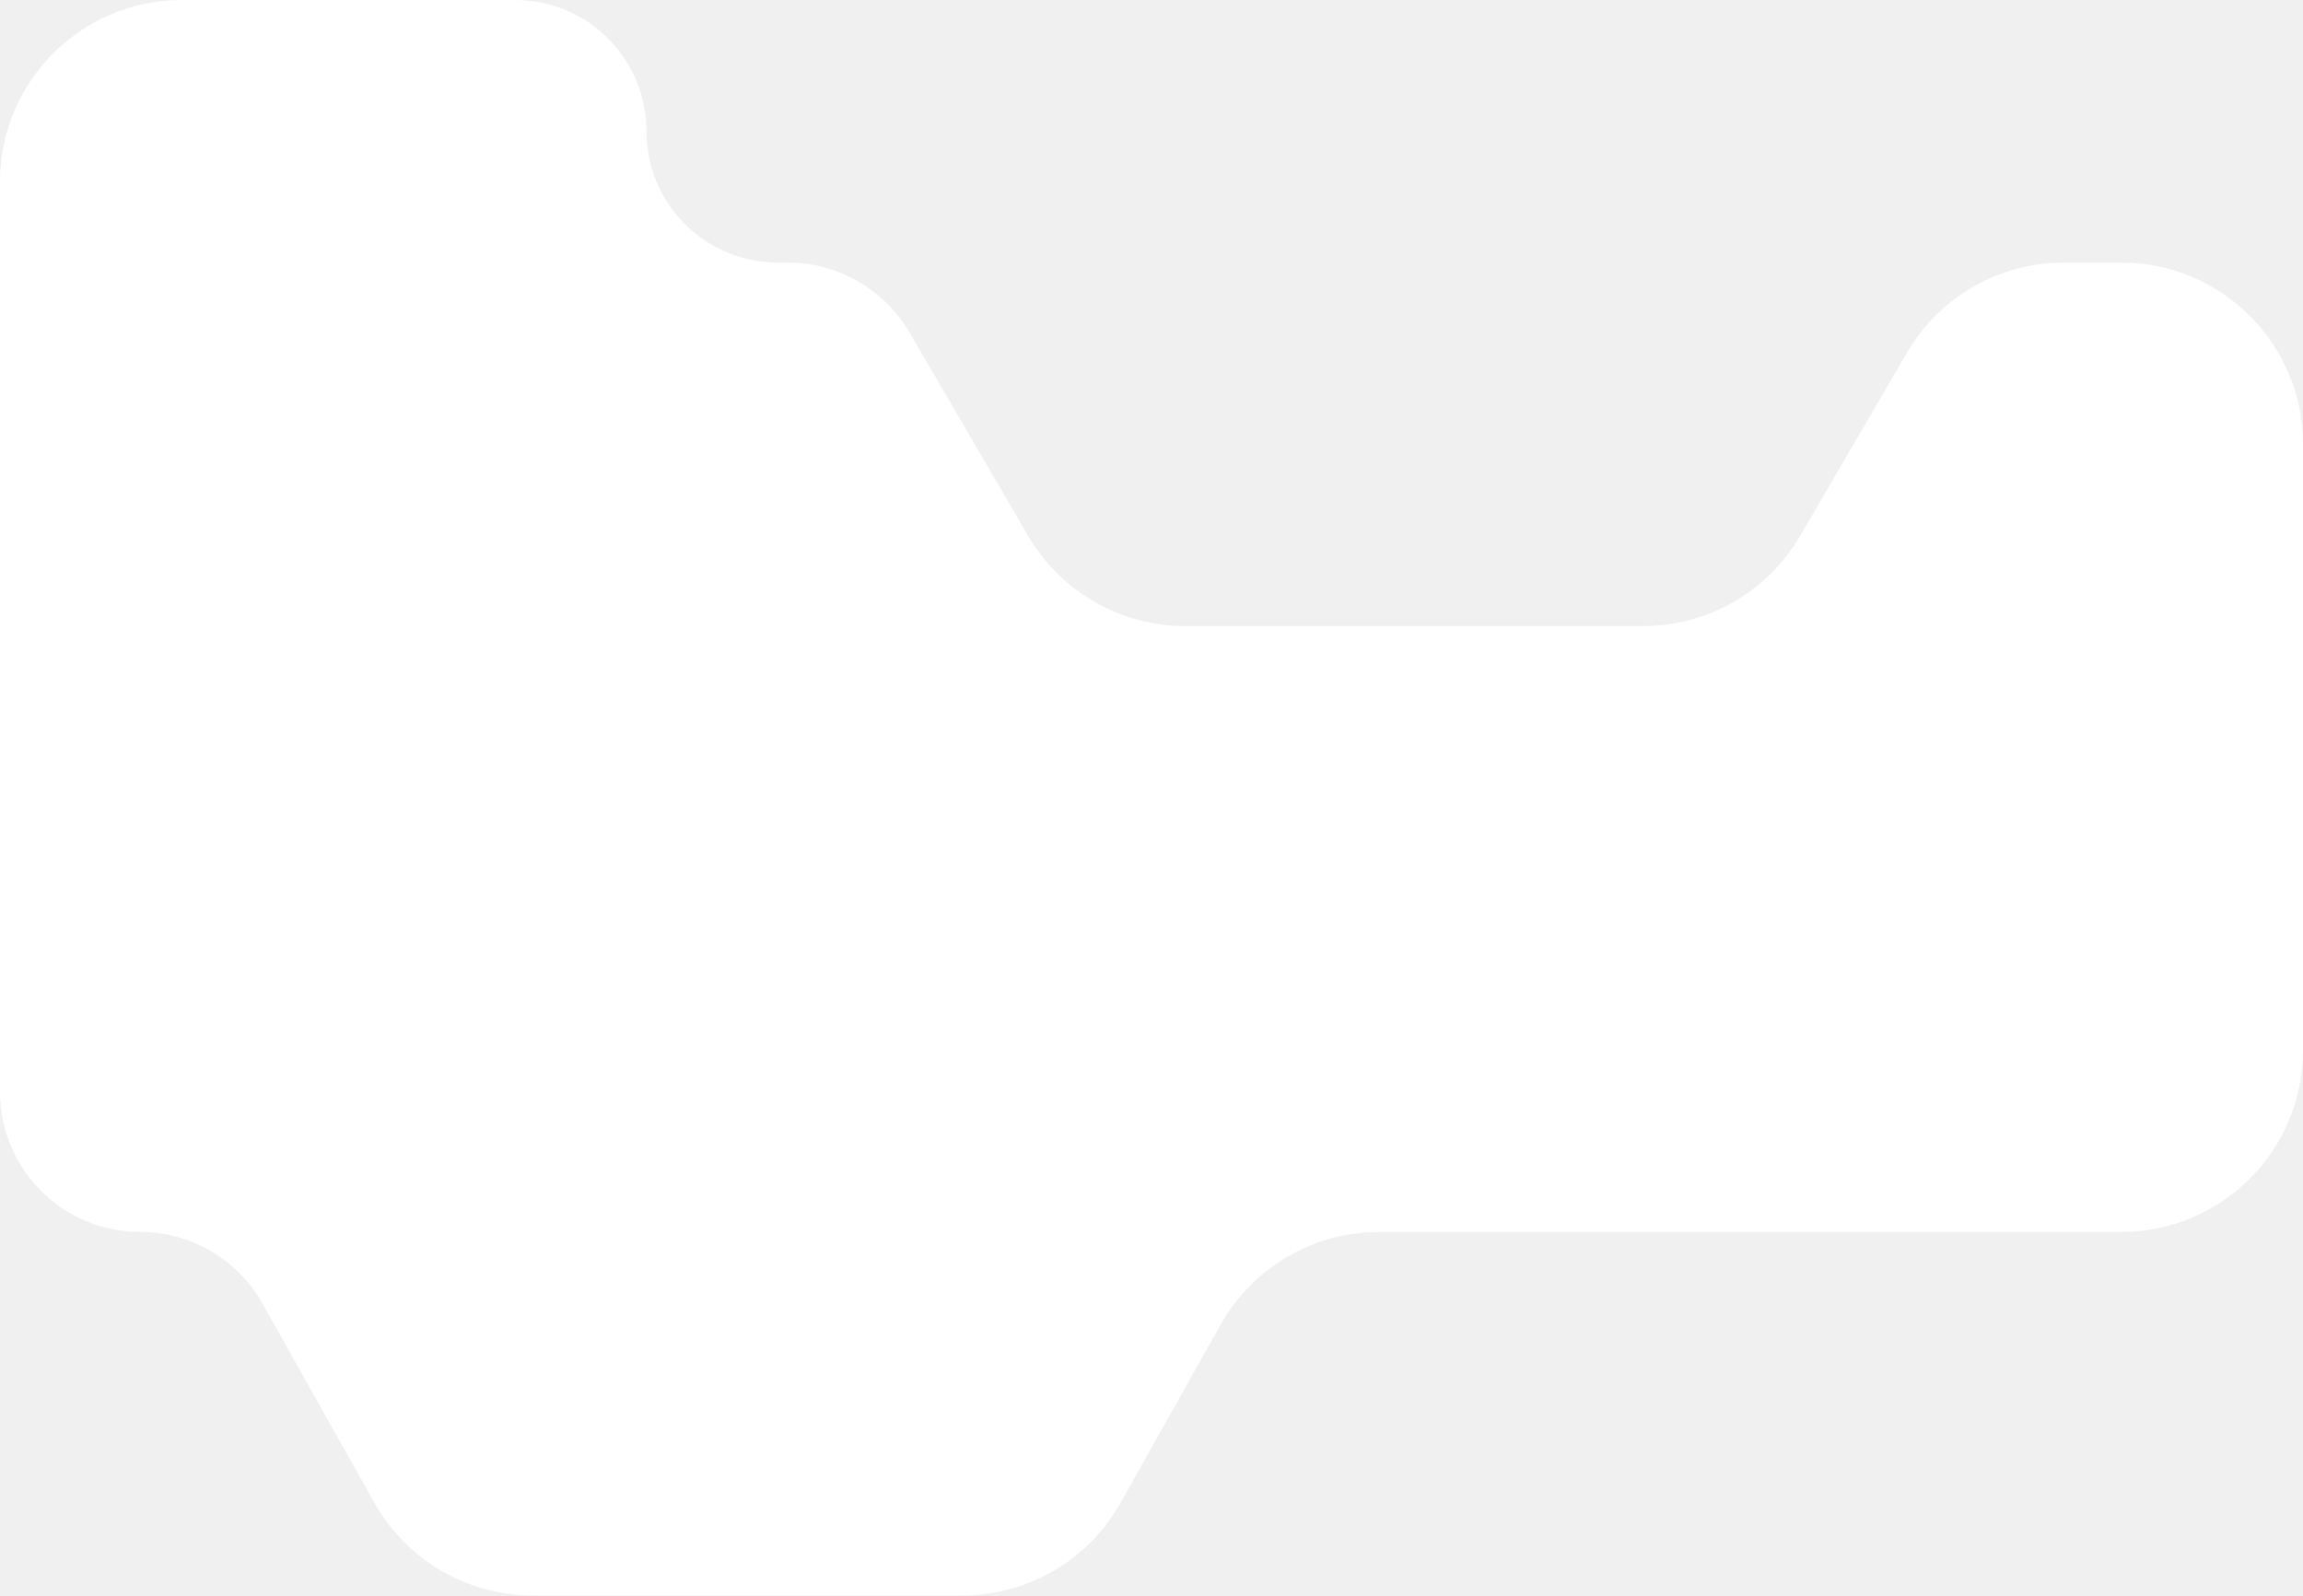
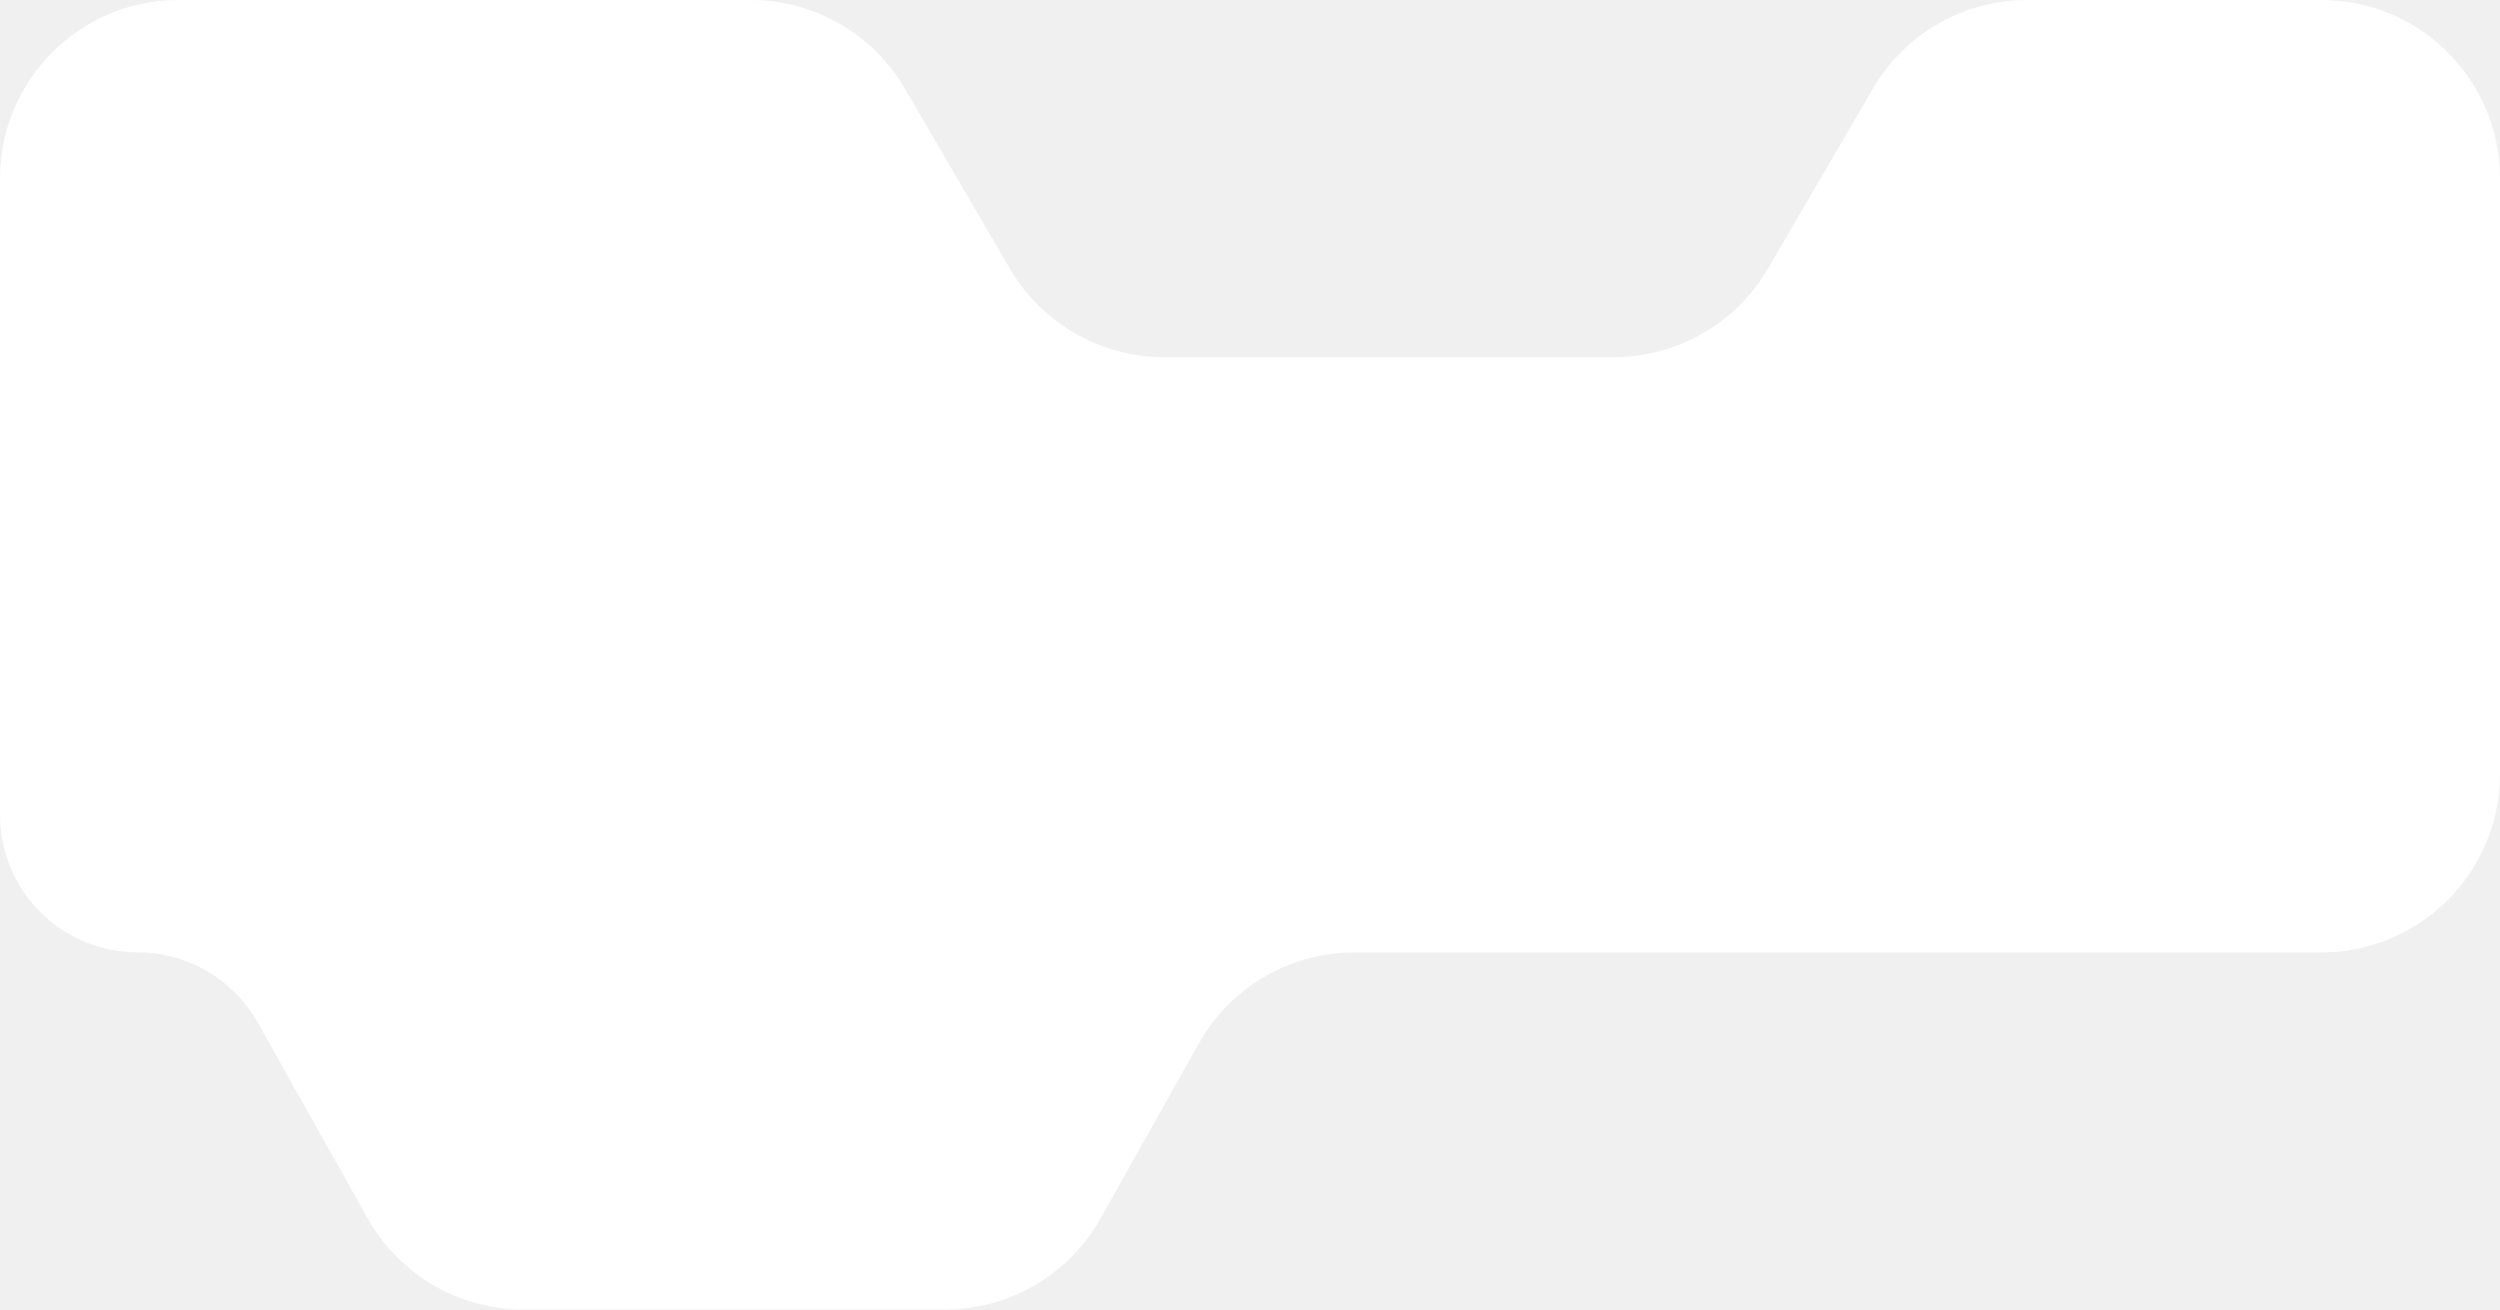
- <svg xmlns="http://www.w3.org/2000/svg" width="114" height="79" viewBox="0 0 114 79" fill="none">
-   <path d="M25.5 0C28.977 0 31.817 2.731 31.991 6.165L32.009 6.835C32.183 10.269 35.023 13 38.5 13H38.987C41.472 13 43.77 14.32 45.023 16.467L50.895 26.535C52.508 29.3 55.468 31 58.669 31H81.331C84.532 31 87.492 29.3 89.105 26.535L94.395 17.465C96.008 14.7 98.968 13 102.169 13H105C109.971 13 114 17.029 114 22V52C114 56.971 109.971 61 105 61H68.268C65.014 61 62.013 62.755 60.42 65.592L55.469 74.408C53.875 77.245 50.874 79 47.621 79H26.379C23.126 79 20.125 77.245 18.531 74.408L12.989 64.541C11.761 62.354 9.448 61 6.939 61C3.107 61 0 57.893 0 54.06V9C9.66384e-08 4.029 4.029 0 9 0H25.5Z" fill="white" />
+ <svg xmlns="http://www.w3.org/2000/svg" width="126" height="66" viewBox="0 0 126 66" fill="none">
+   <path d="M37.831 0C41.032 0 43.992 1.7 45.605 4.465L50.895 13.535C52.508 16.3 55.468 18 58.669 18H81.331C84.532 18 87.492 16.3 89.105 13.535L94.395 4.465C96.008 1.7 98.968 0 102.169 0H117C121.971 0 126 4.029 126 9V39C126 43.971 121.971 48 117 48H68.268C65.014 48 62.013 49.755 60.42 52.592L55.469 61.408C53.875 64.245 50.874 66 47.621 66H26.379C23.126 66 20.125 64.245 18.531 61.408L12.989 51.541C11.761 49.354 9.448 48 6.939 48C3.107 48 0 44.893 0 41.06V9C0 4.029 4.029 0 9 0H37.831Z" fill="white" />
</svg>
